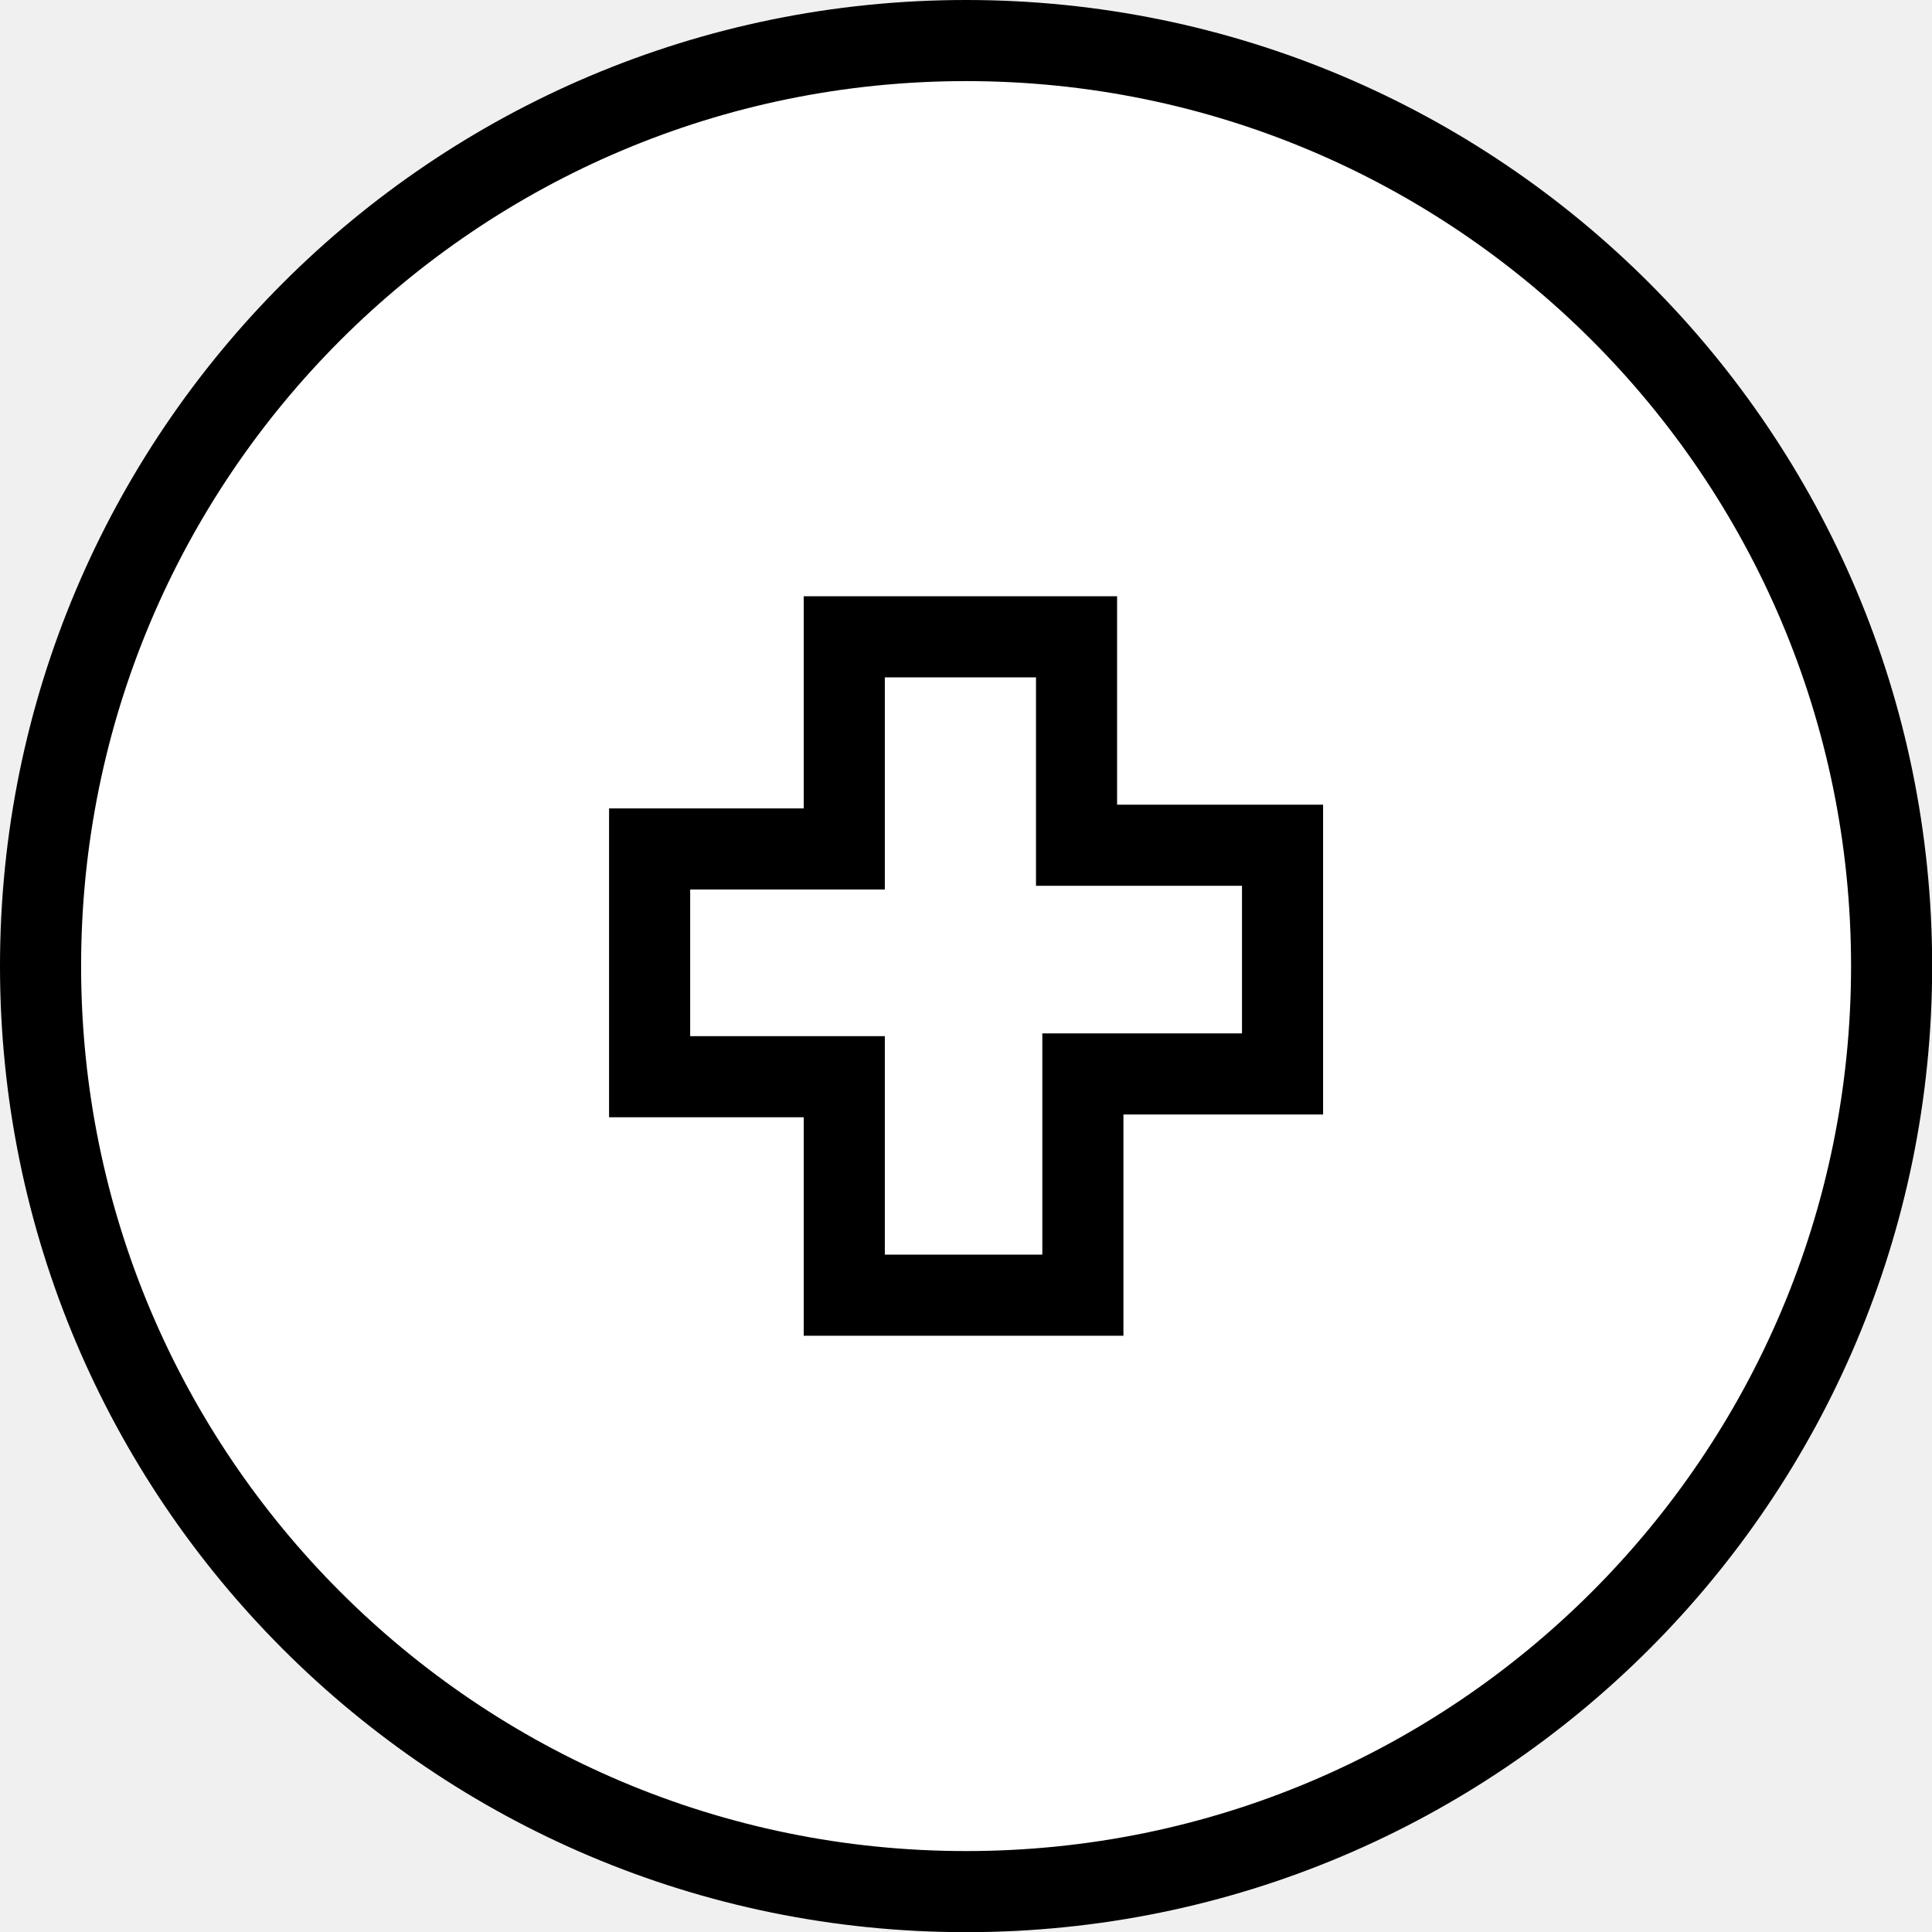
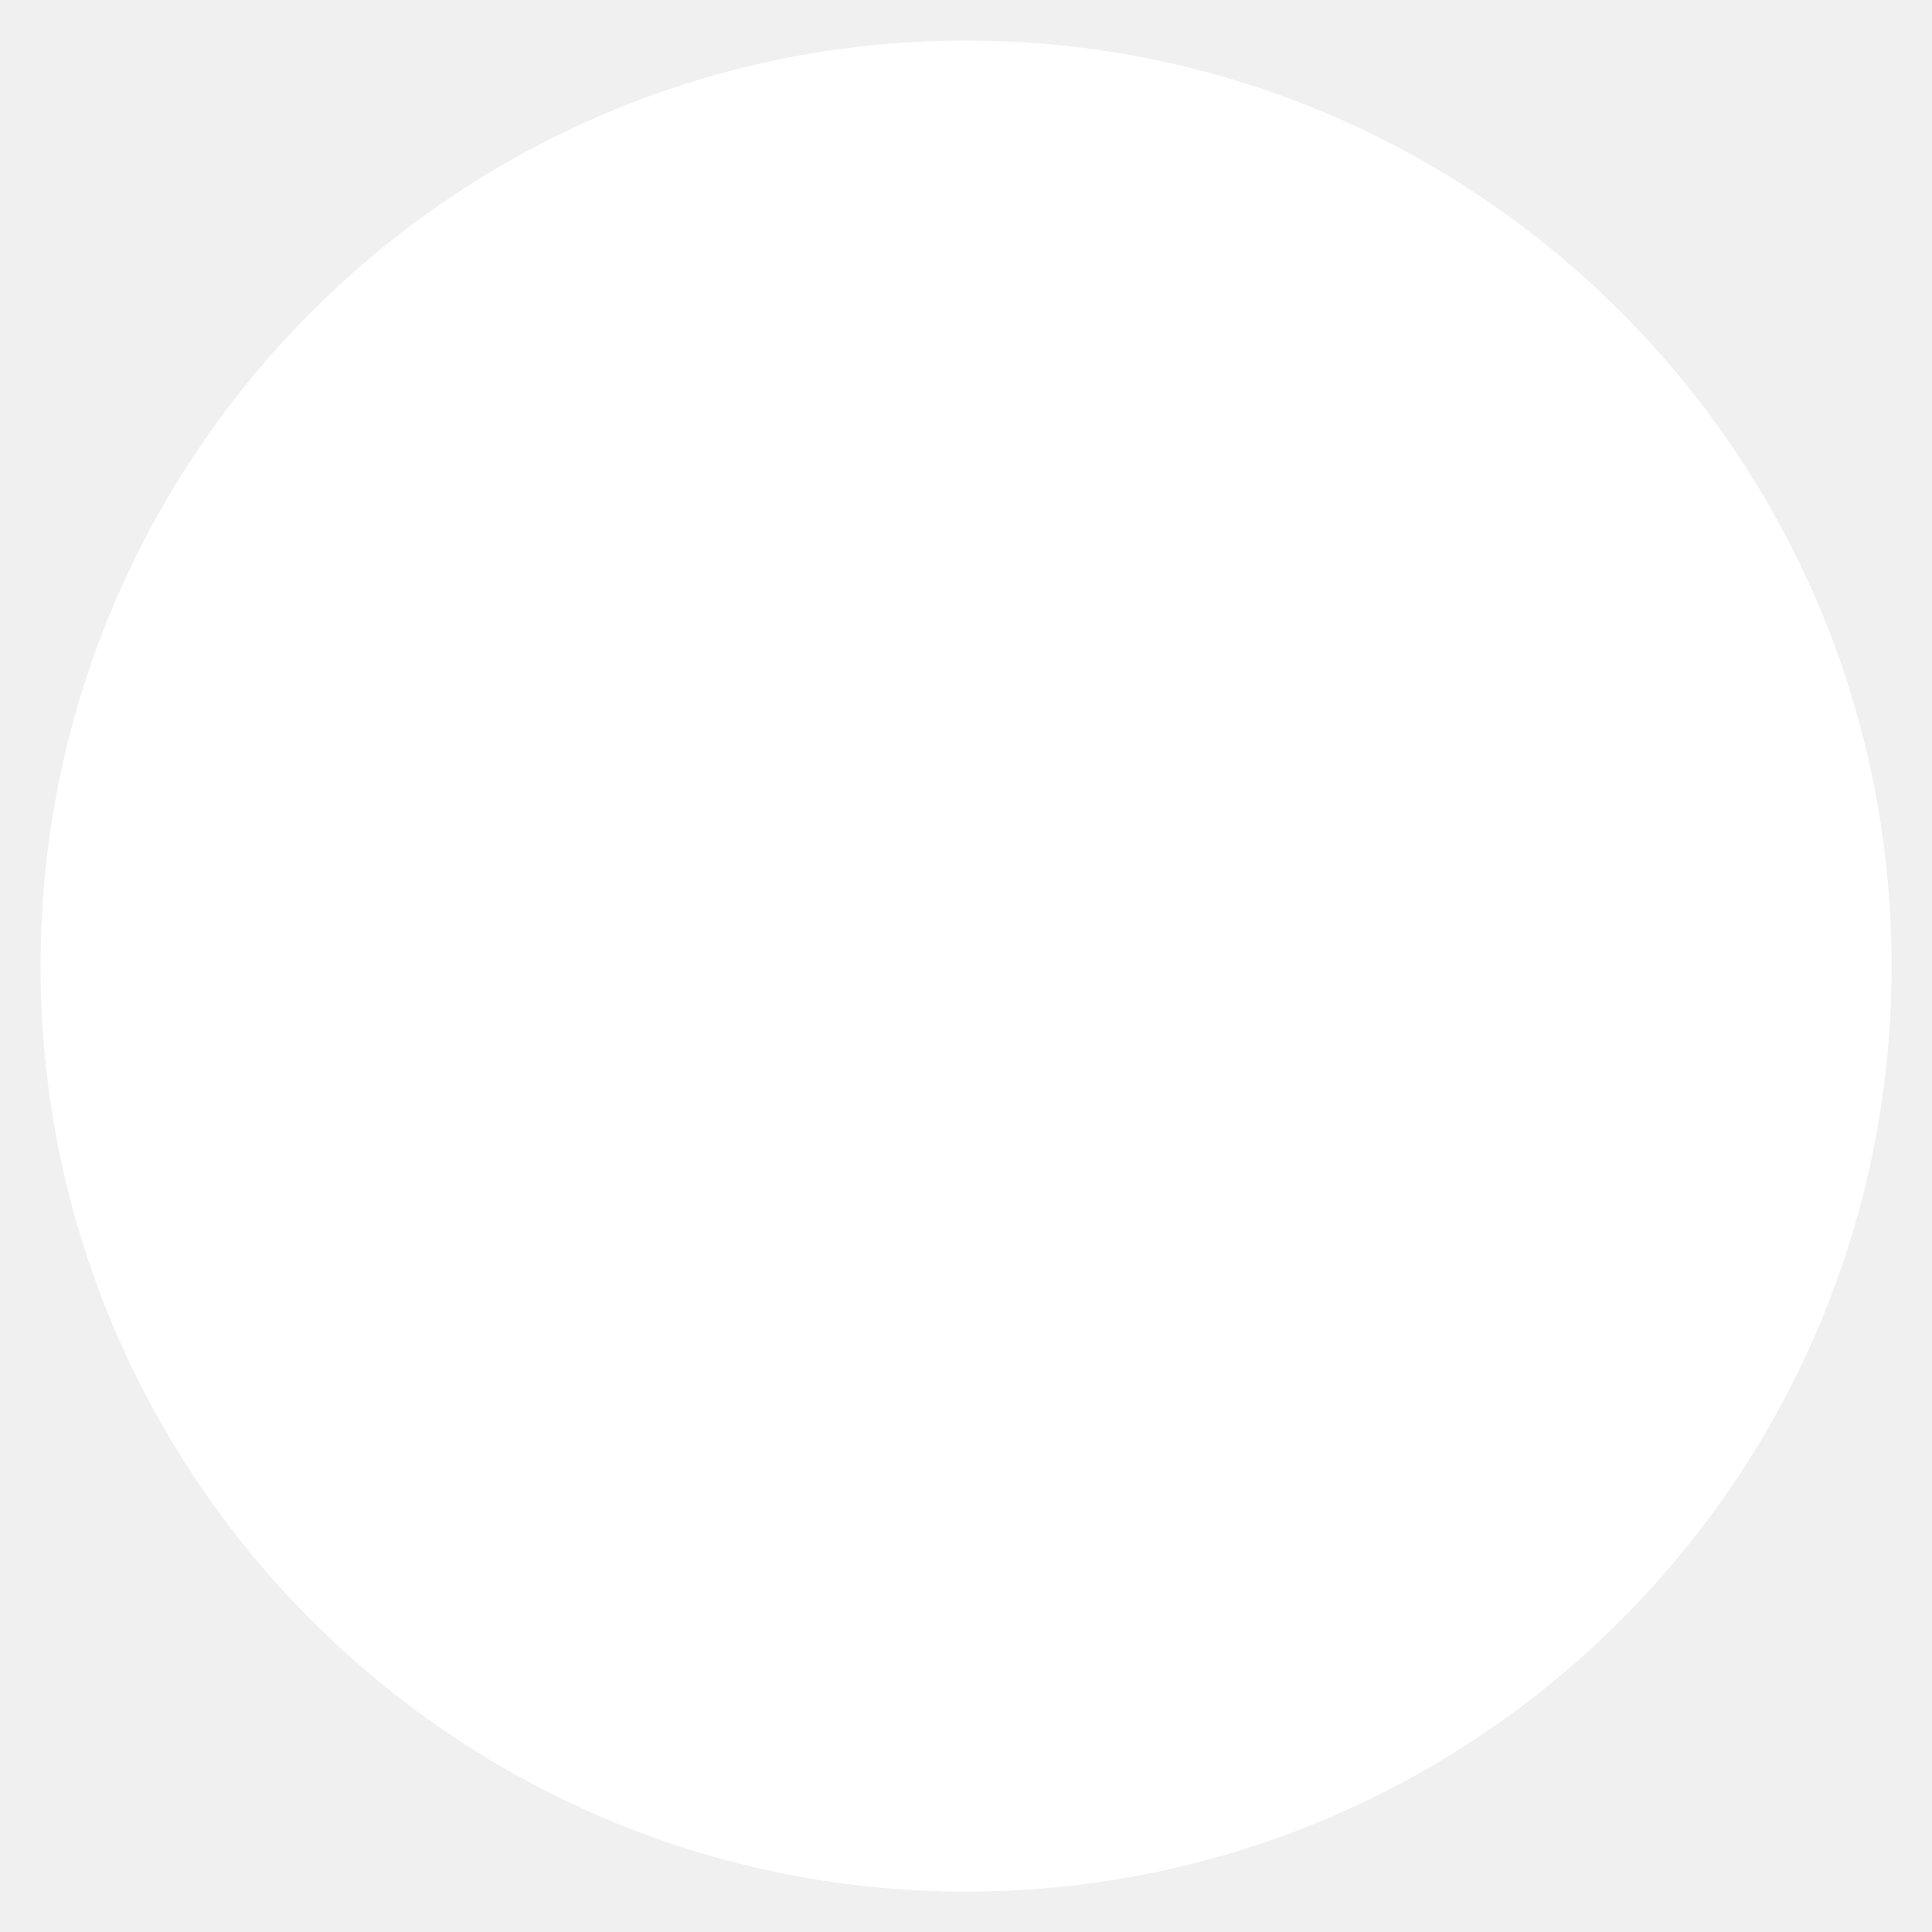
<svg xmlns="http://www.w3.org/2000/svg" id="Layer_2" data-name="Layer 2" viewBox="0 0 119.11 119.11">
  <defs>
    <style>
      .cls-1 {
        fill: #fff;
-         stroke: #000;
        stroke-miterlimit: 10;
        stroke-width: 5px;
      }
    </style>
  </defs>
  <g id="Layer_1-2" data-name="Layer 1">
    <circle class="cls-1" cx="59.56" cy="59.56" r="57.06" />
    <polygon class="cls-1" points="66.37 39.26 66.37 52.11 79.07 52.11 79.07 66.21 66.76 66.21 66.76 79.85 52.05 79.85 52.05 66.38 40.05 66.38 40.05 52.34 52.05 52.34 52.05 39.26 66.37 39.26" />
  </g>
</svg>
